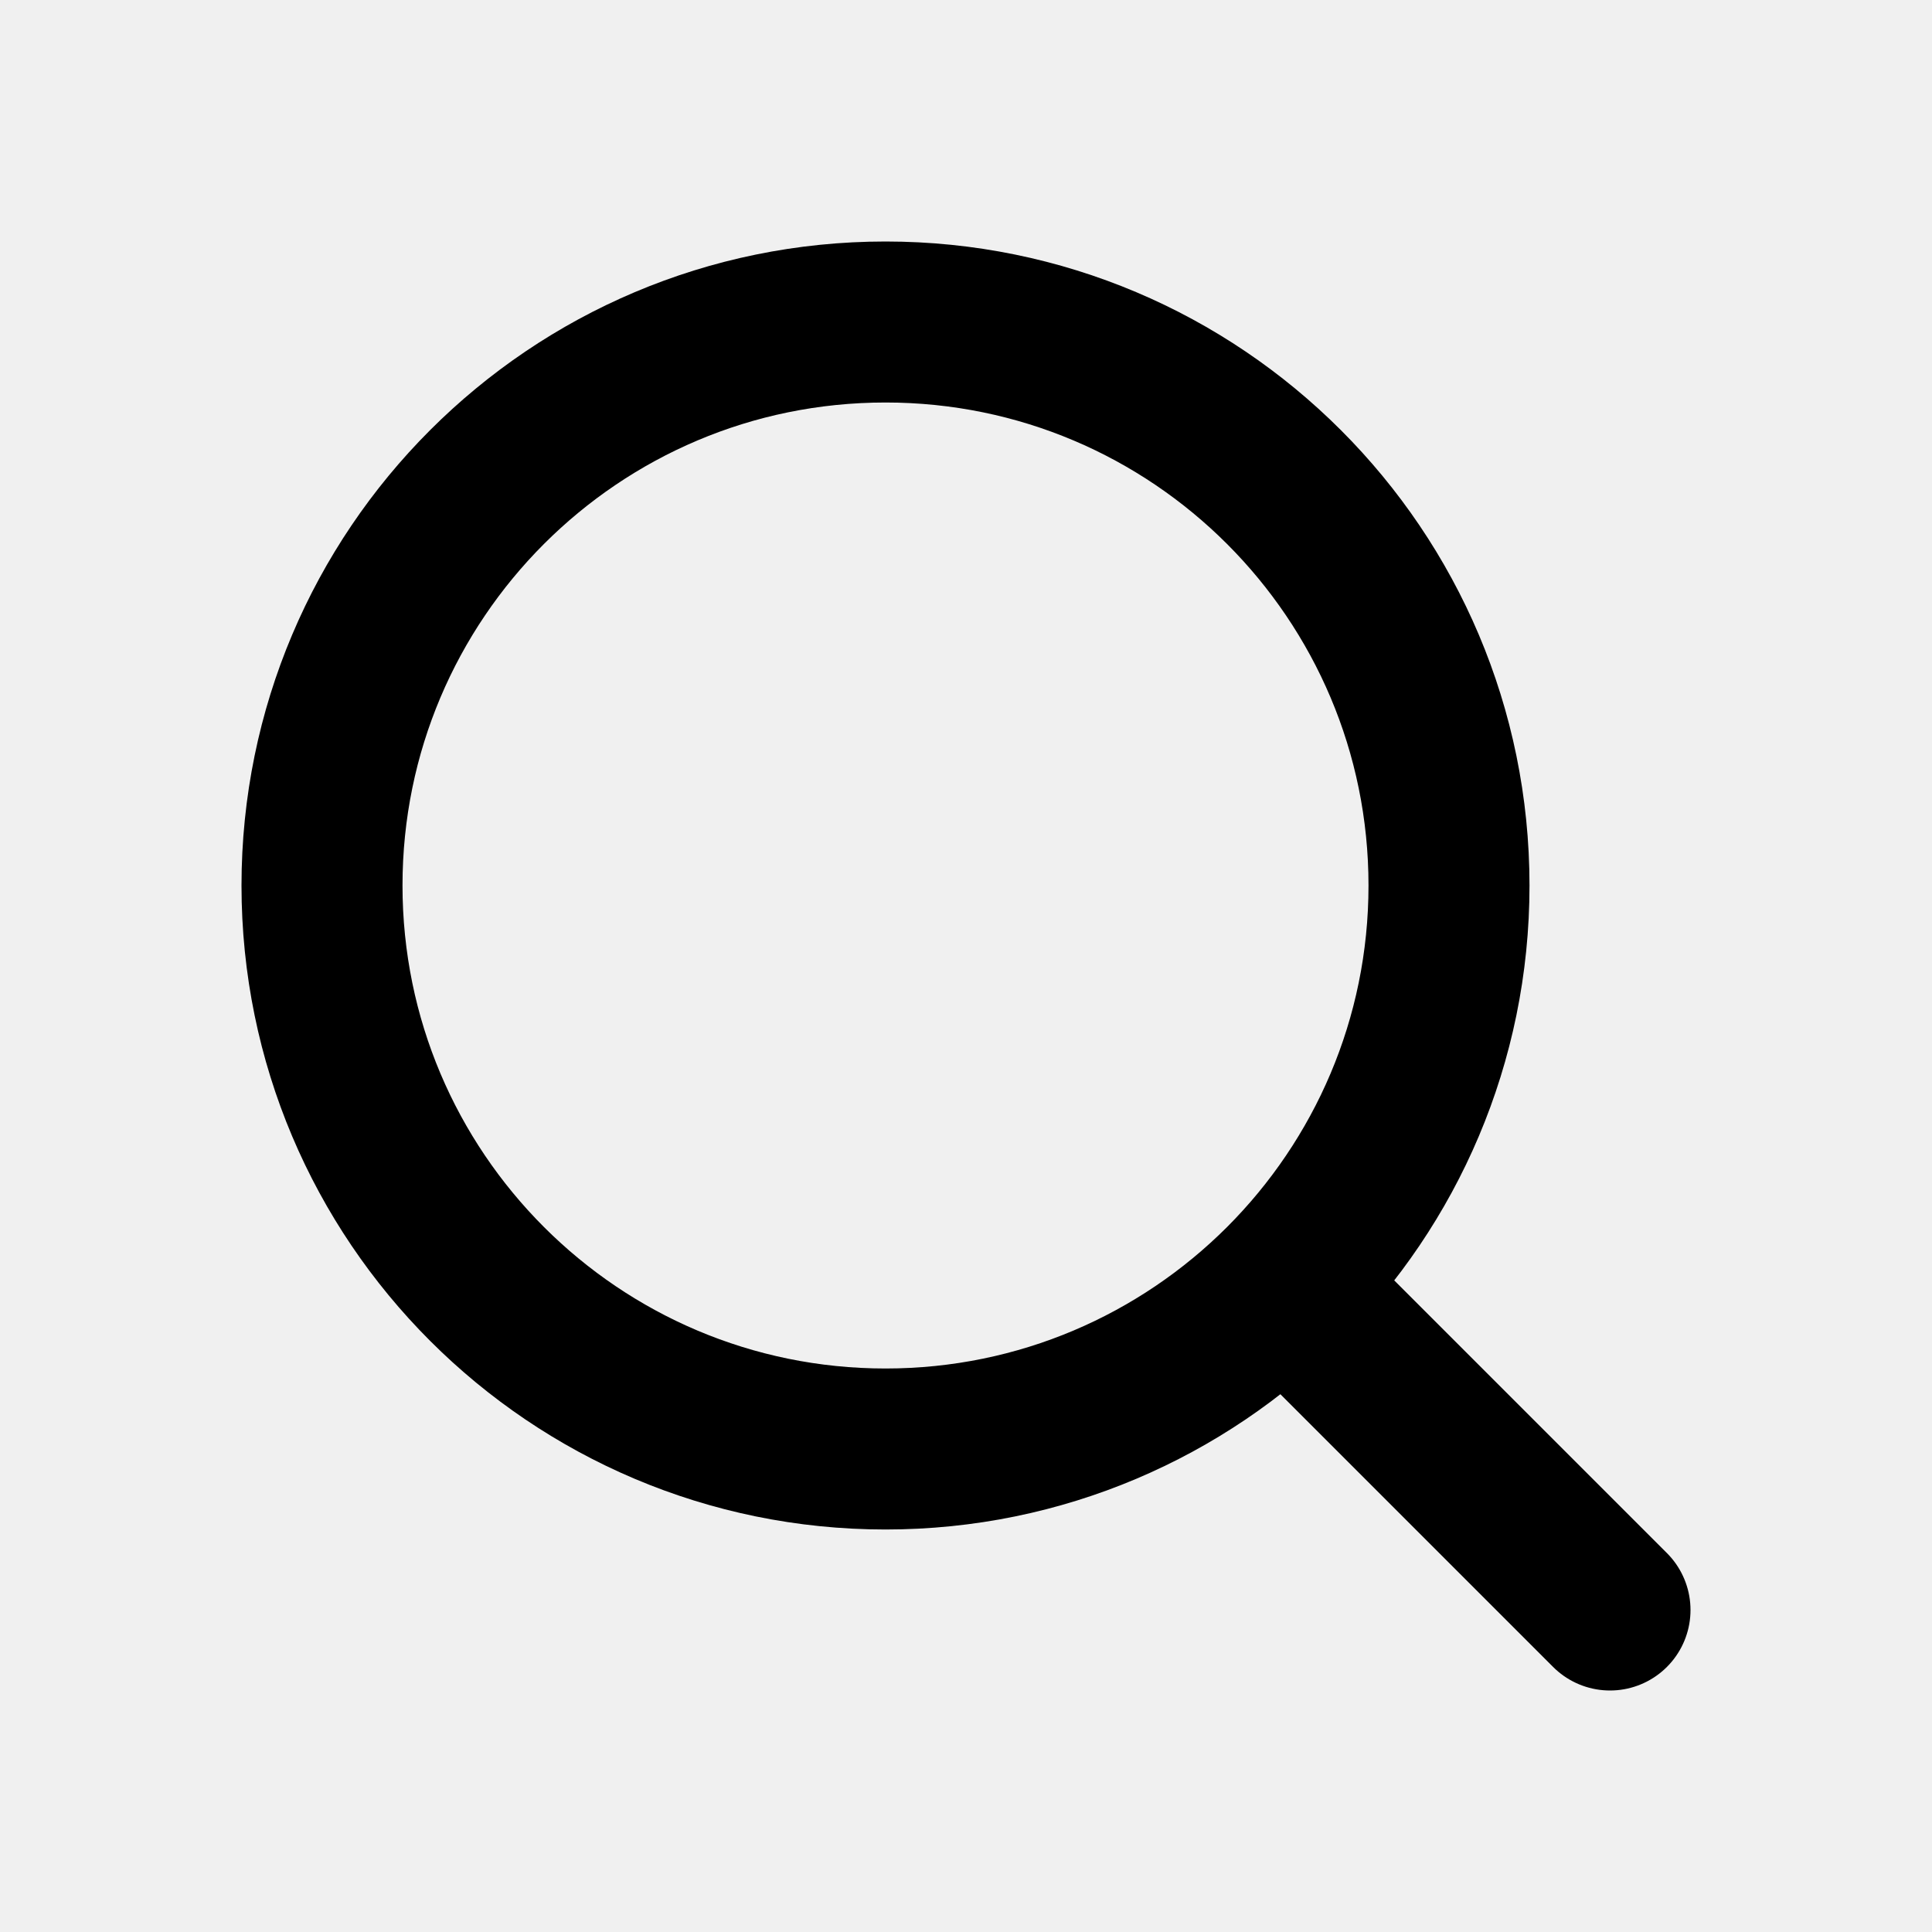
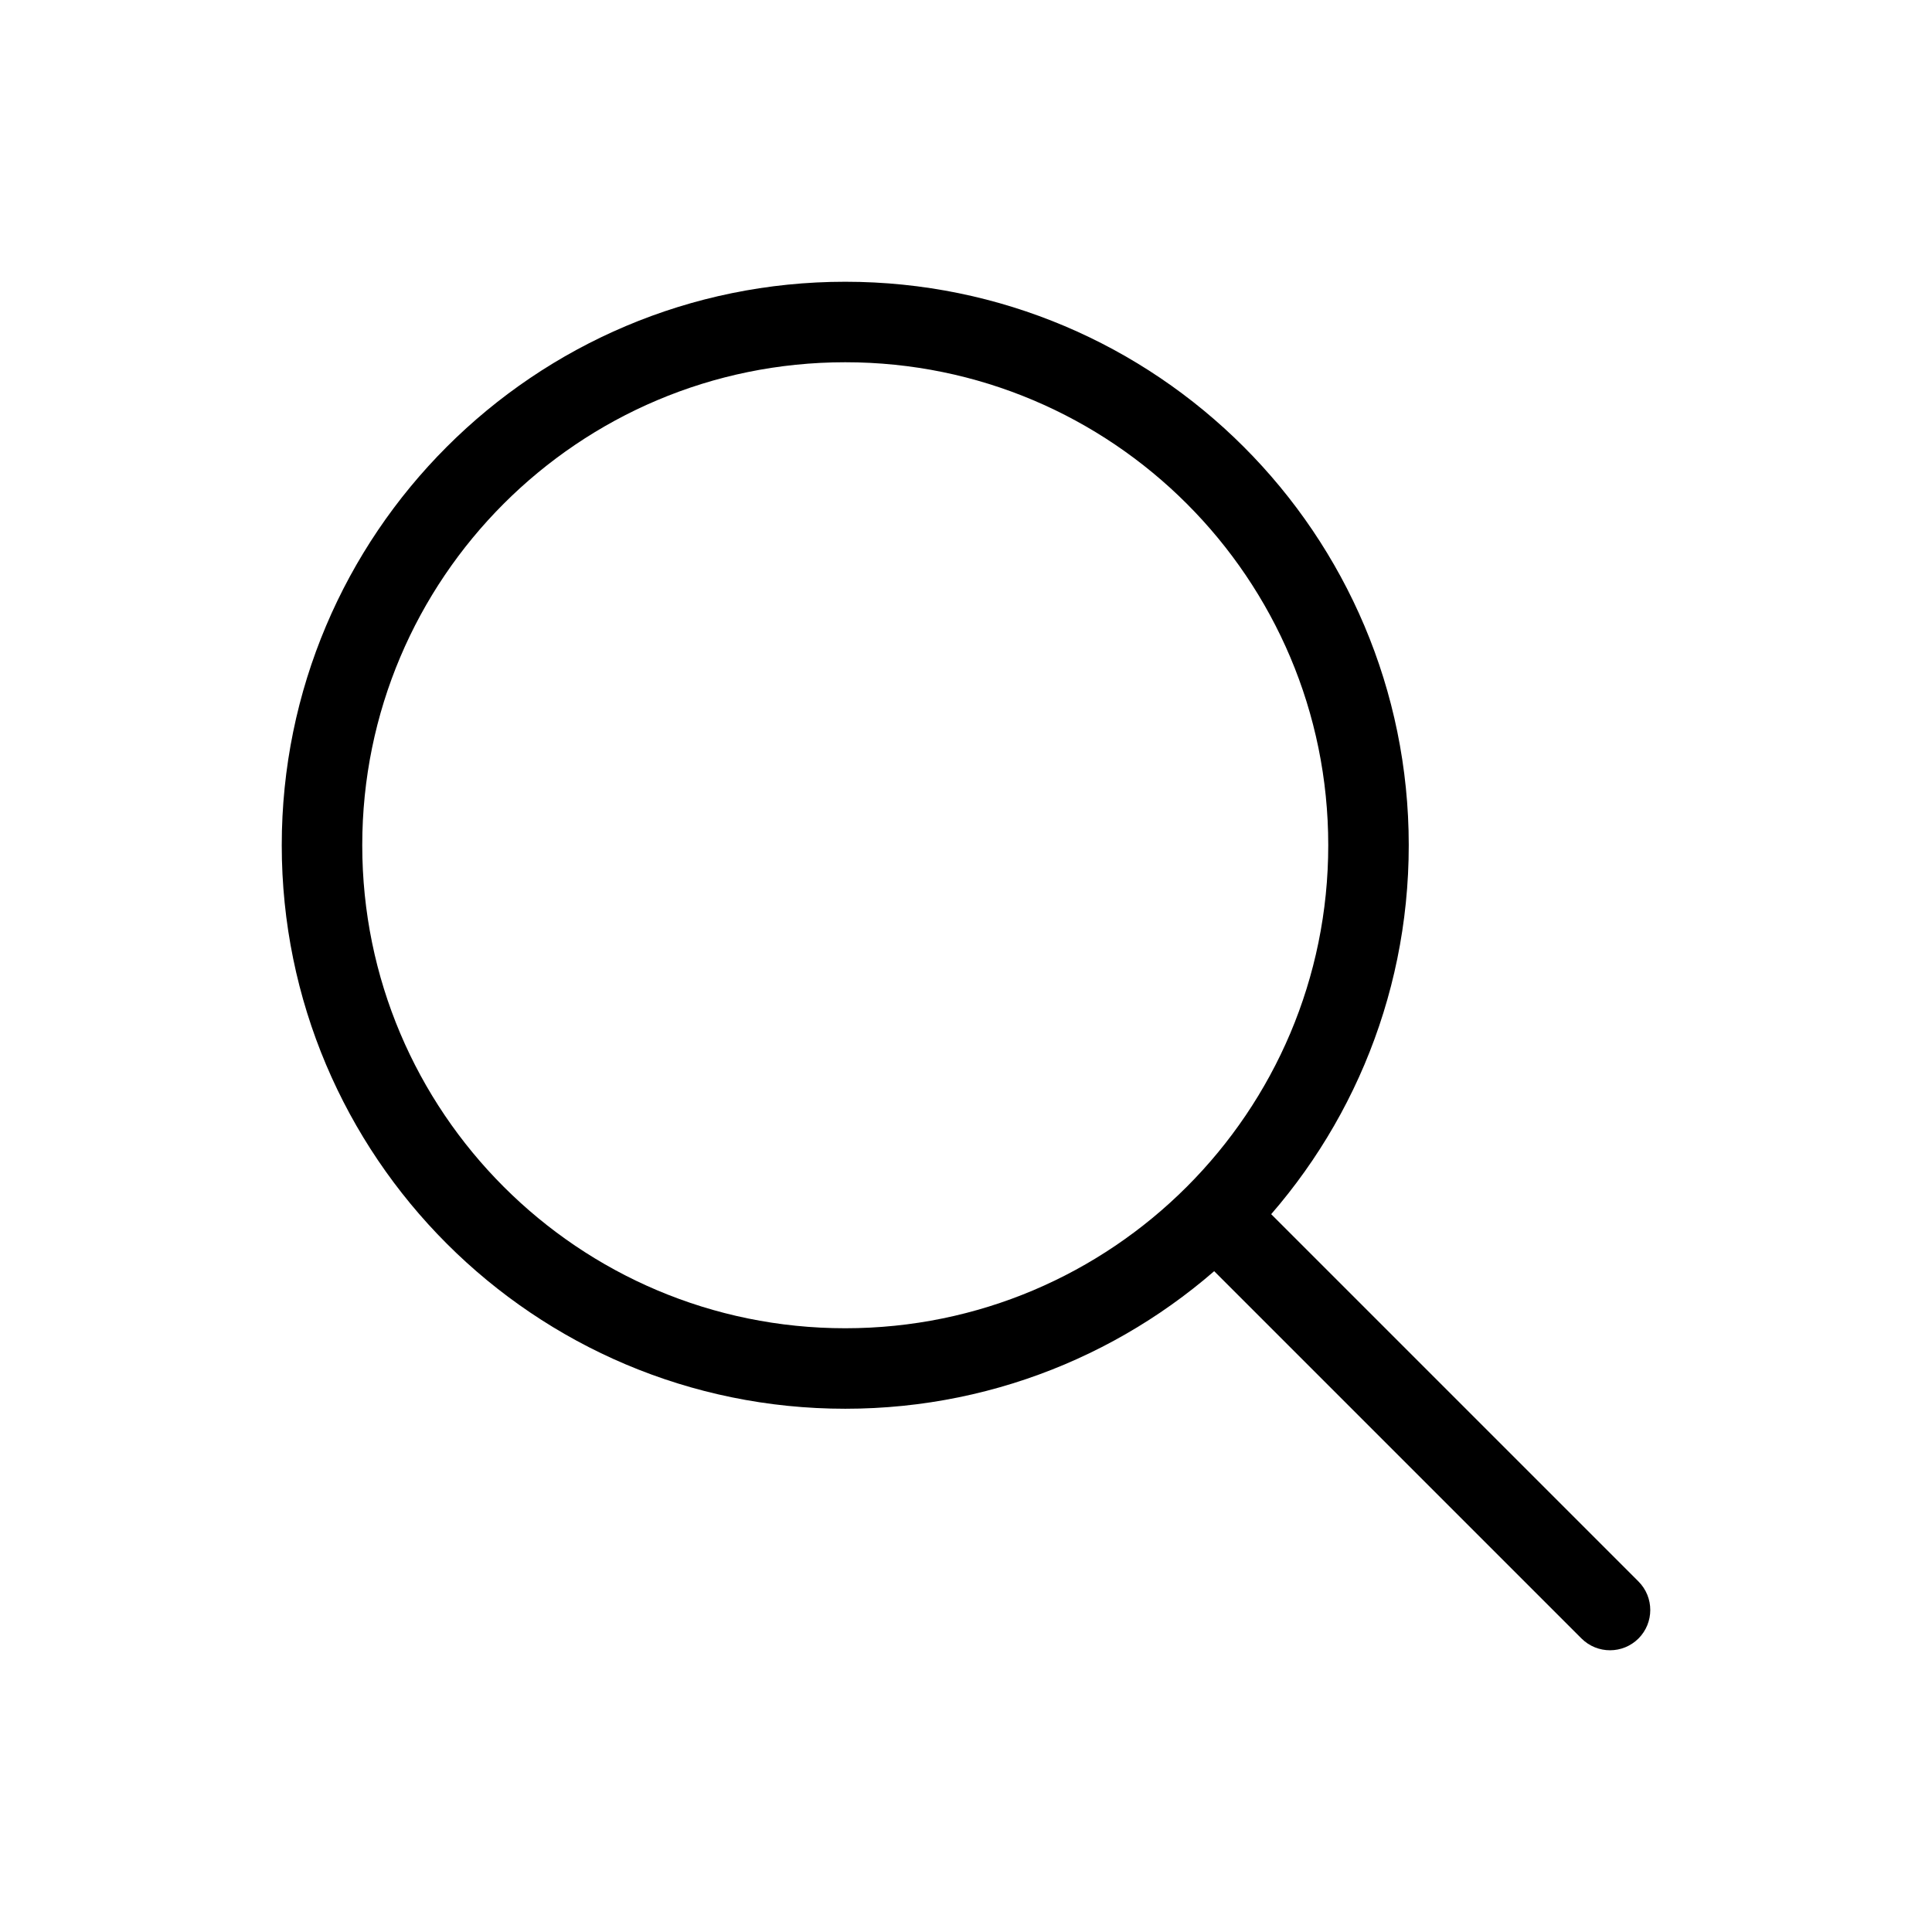
<svg xmlns="http://www.w3.org/2000/svg" width="800px" height="800px" viewBox="0 0 24 24" fill="none">
-   <path d="M20 20L15.95 15.95M15.95 15.95C17.216 14.683 18 12.933 18 11C18 7.134 14.866 4 11 4C7.134 4 4 7.134 4 11C4 14.866 7.134 18 11 18C12.933 18 14.683 17.216 15.95 15.95Z" stroke="#000000" stroke-linecap="round" stroke-linejoin="round" stroke-width="2" />
+   <g clip-path="url(#clip0_15_152)">
+     <rect width="24" height="24" fill="white" />
+     <circle cx="10.5" cy="10.5" r="6.5" stroke="#000000" stroke-linejoin="round" />
+     <path d="M19.646 20.354C19.842 20.549 20.158 20.549 20.354 20.354C20.549 20.158 20.549 19.842 20.354 19.646L19.646 20.354ZM20.354 19.646L15.354 14.646L14.646 15.354L19.646 20.354L20.354 19.646Z" fill="#000000" />
+   </g>
+   <defs>
+     <clipPath id="clip0_15_152">
+       <rect width="24" height="24" fill="white" />
+     </clipPath>
+   </defs>
</svg>
